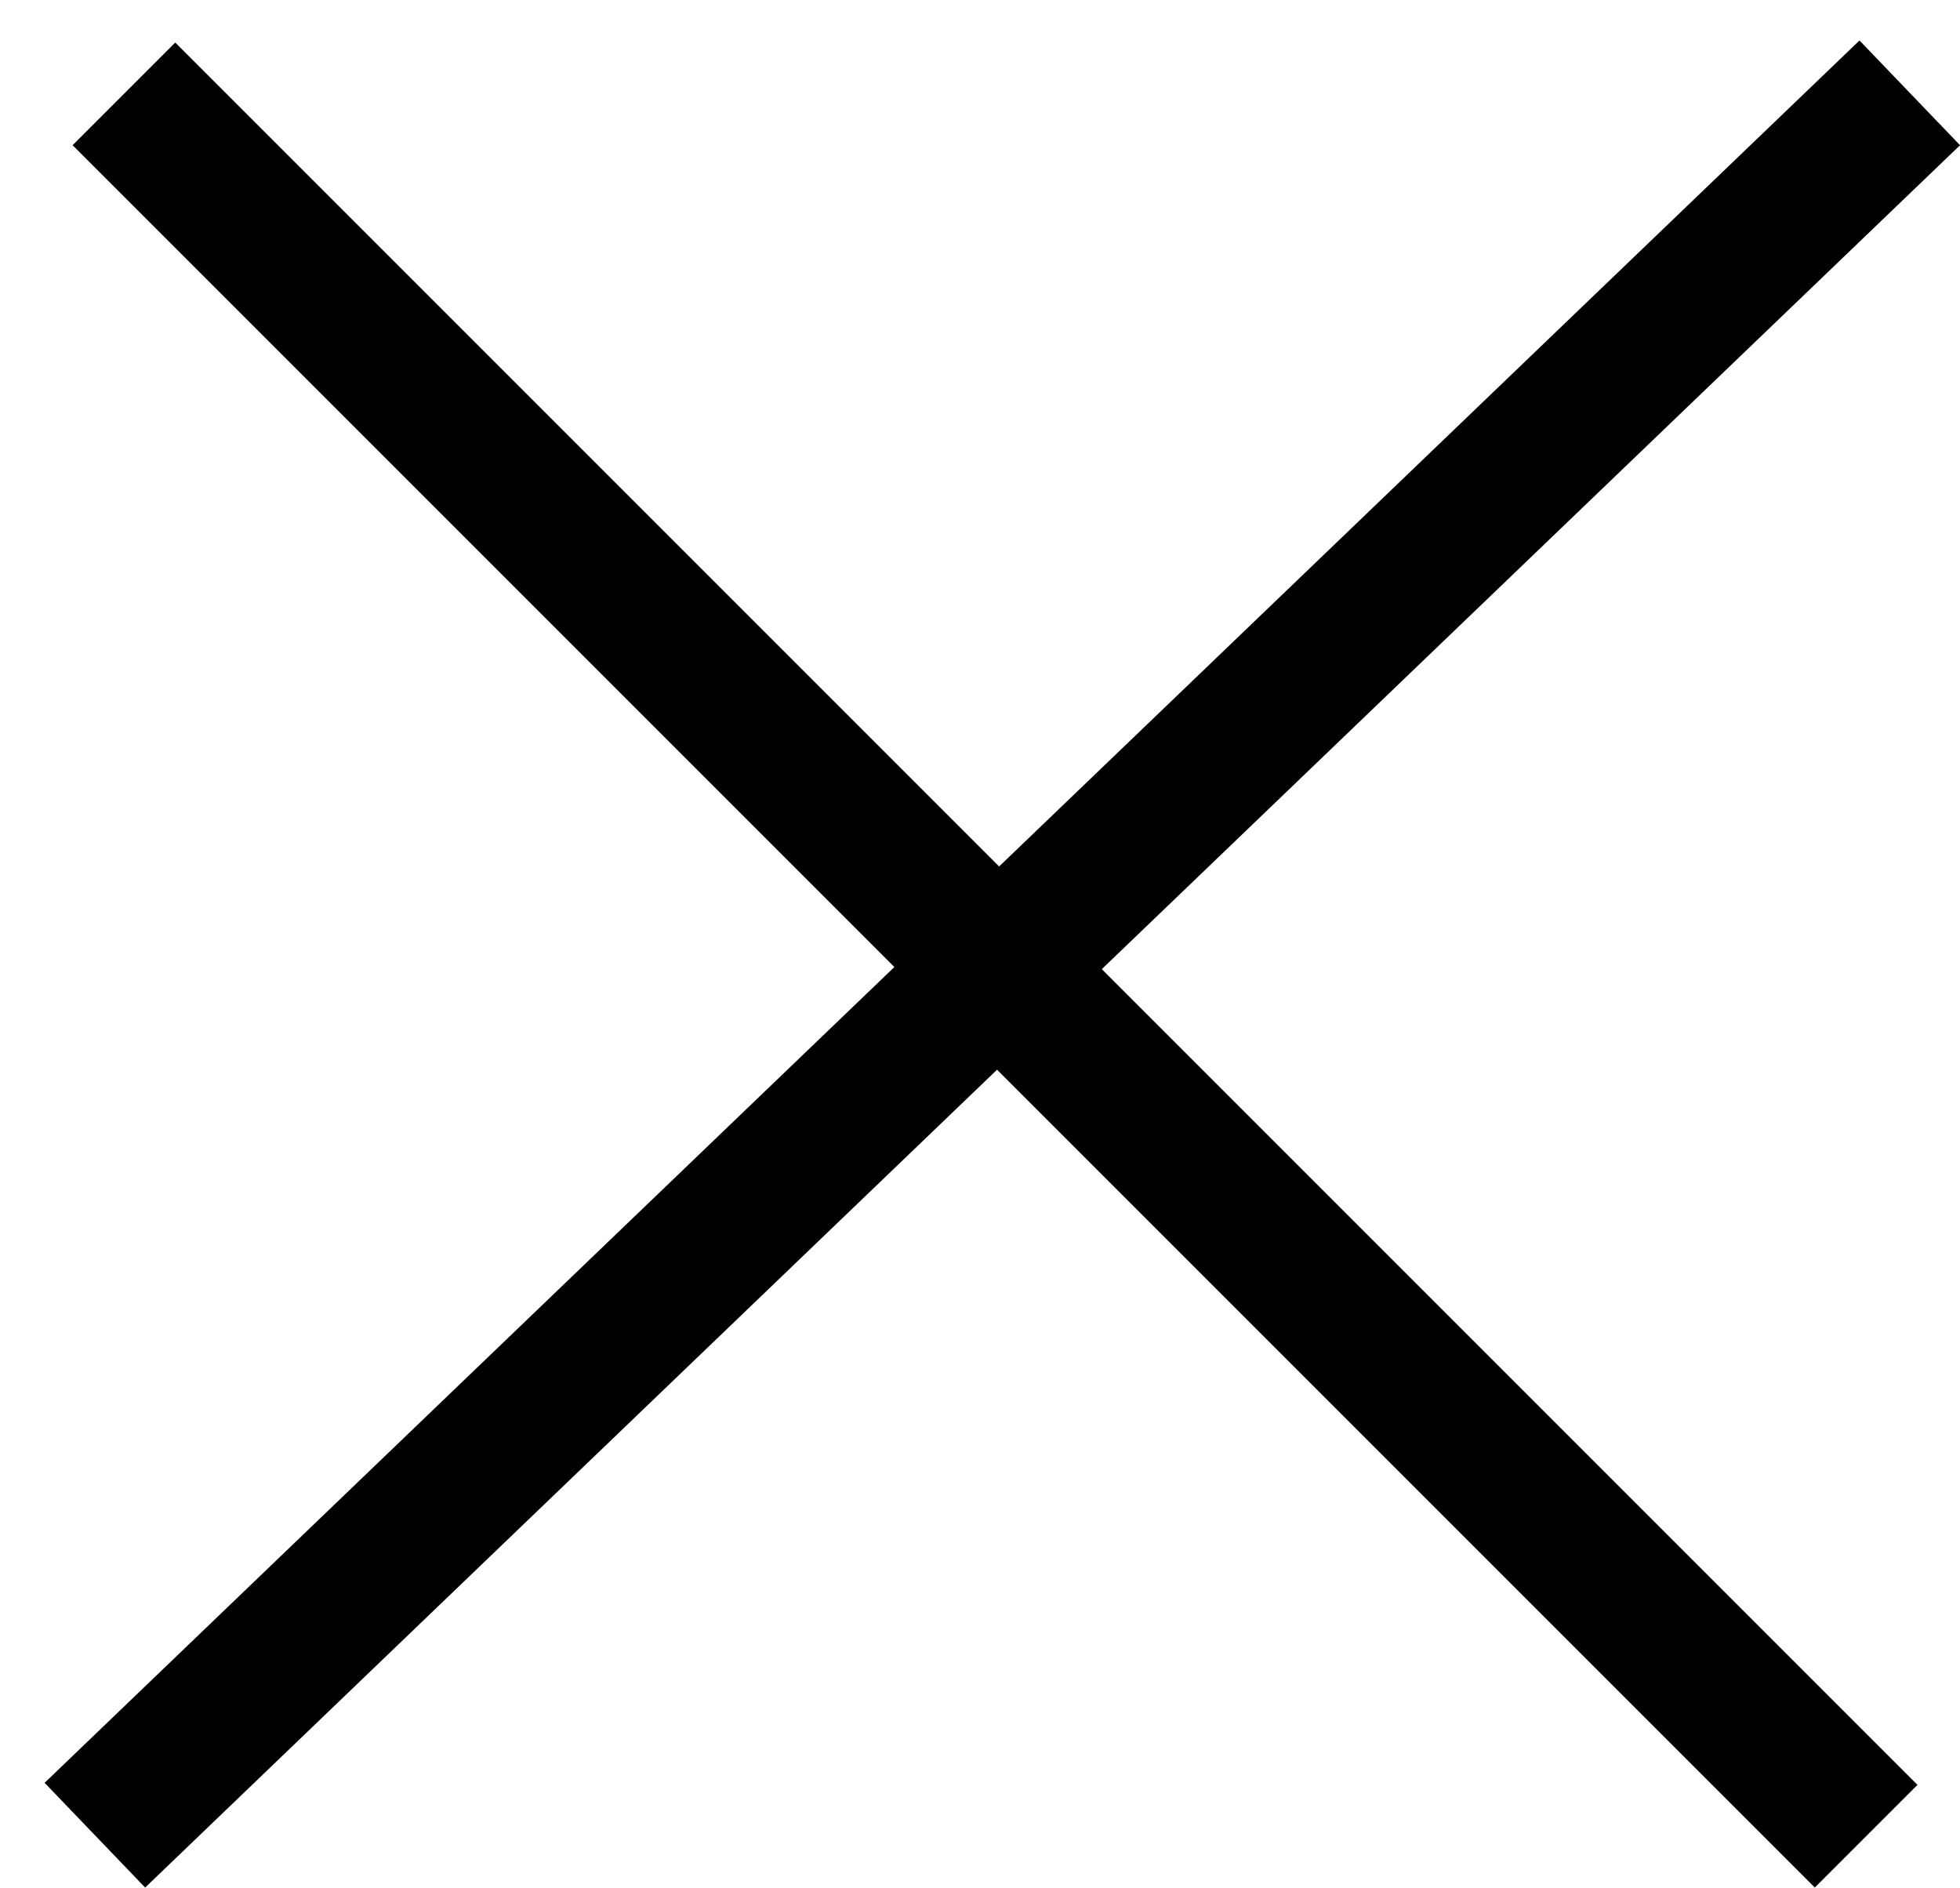
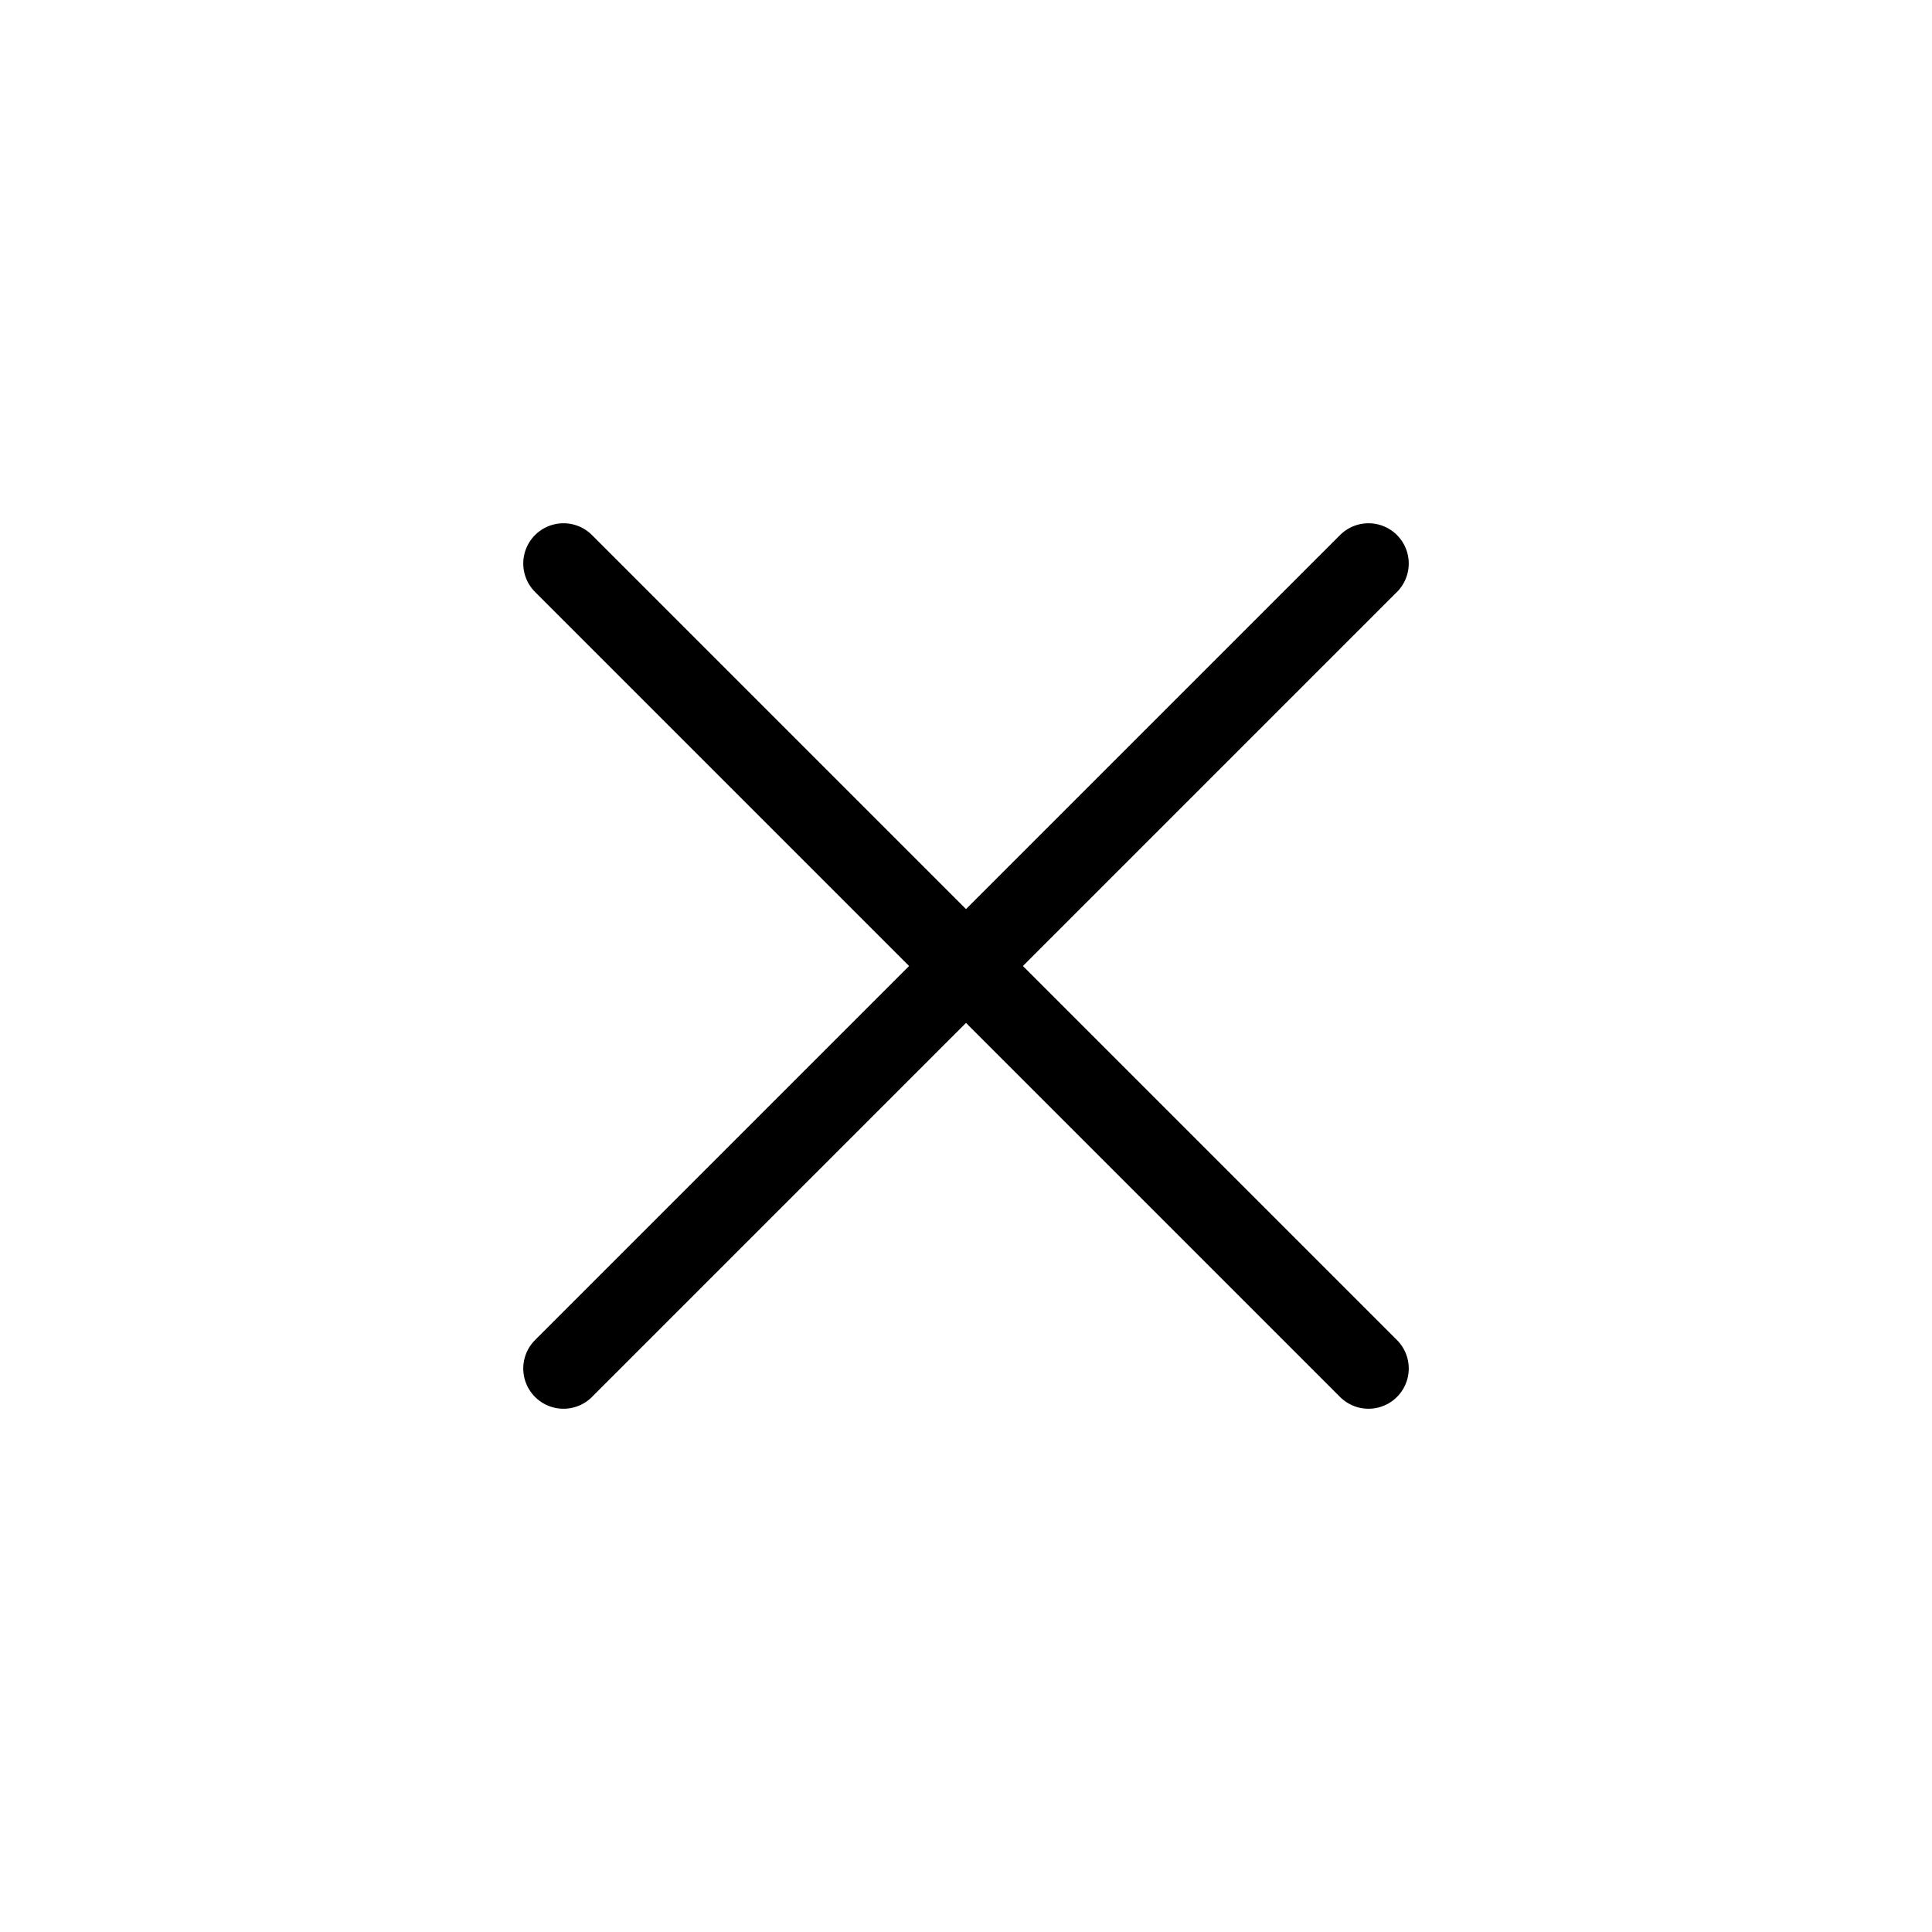
- <svg xmlns="http://www.w3.org/2000/svg" width="27" height="26" viewBox="0 0 27 26" fill="none">
-   <line x1="1.707" y1="1.293" x2="25.707" y2="25.293" stroke="black" stroke-width="2" />
-   <line x1="1.307" y1="25.279" x2="26.308" y2="1.279" stroke="black" stroke-width="2" />
+ <svg xmlns="http://www.w3.org/2000/svg" width="24" height="24" viewBox="0 0 24 24">
+   <path fill="none" stroke="currentColor" stroke-linecap="round" stroke-linejoin="round" d="m7 7l10 10M7 17L17 7" stroke-width="1" />
</svg>
